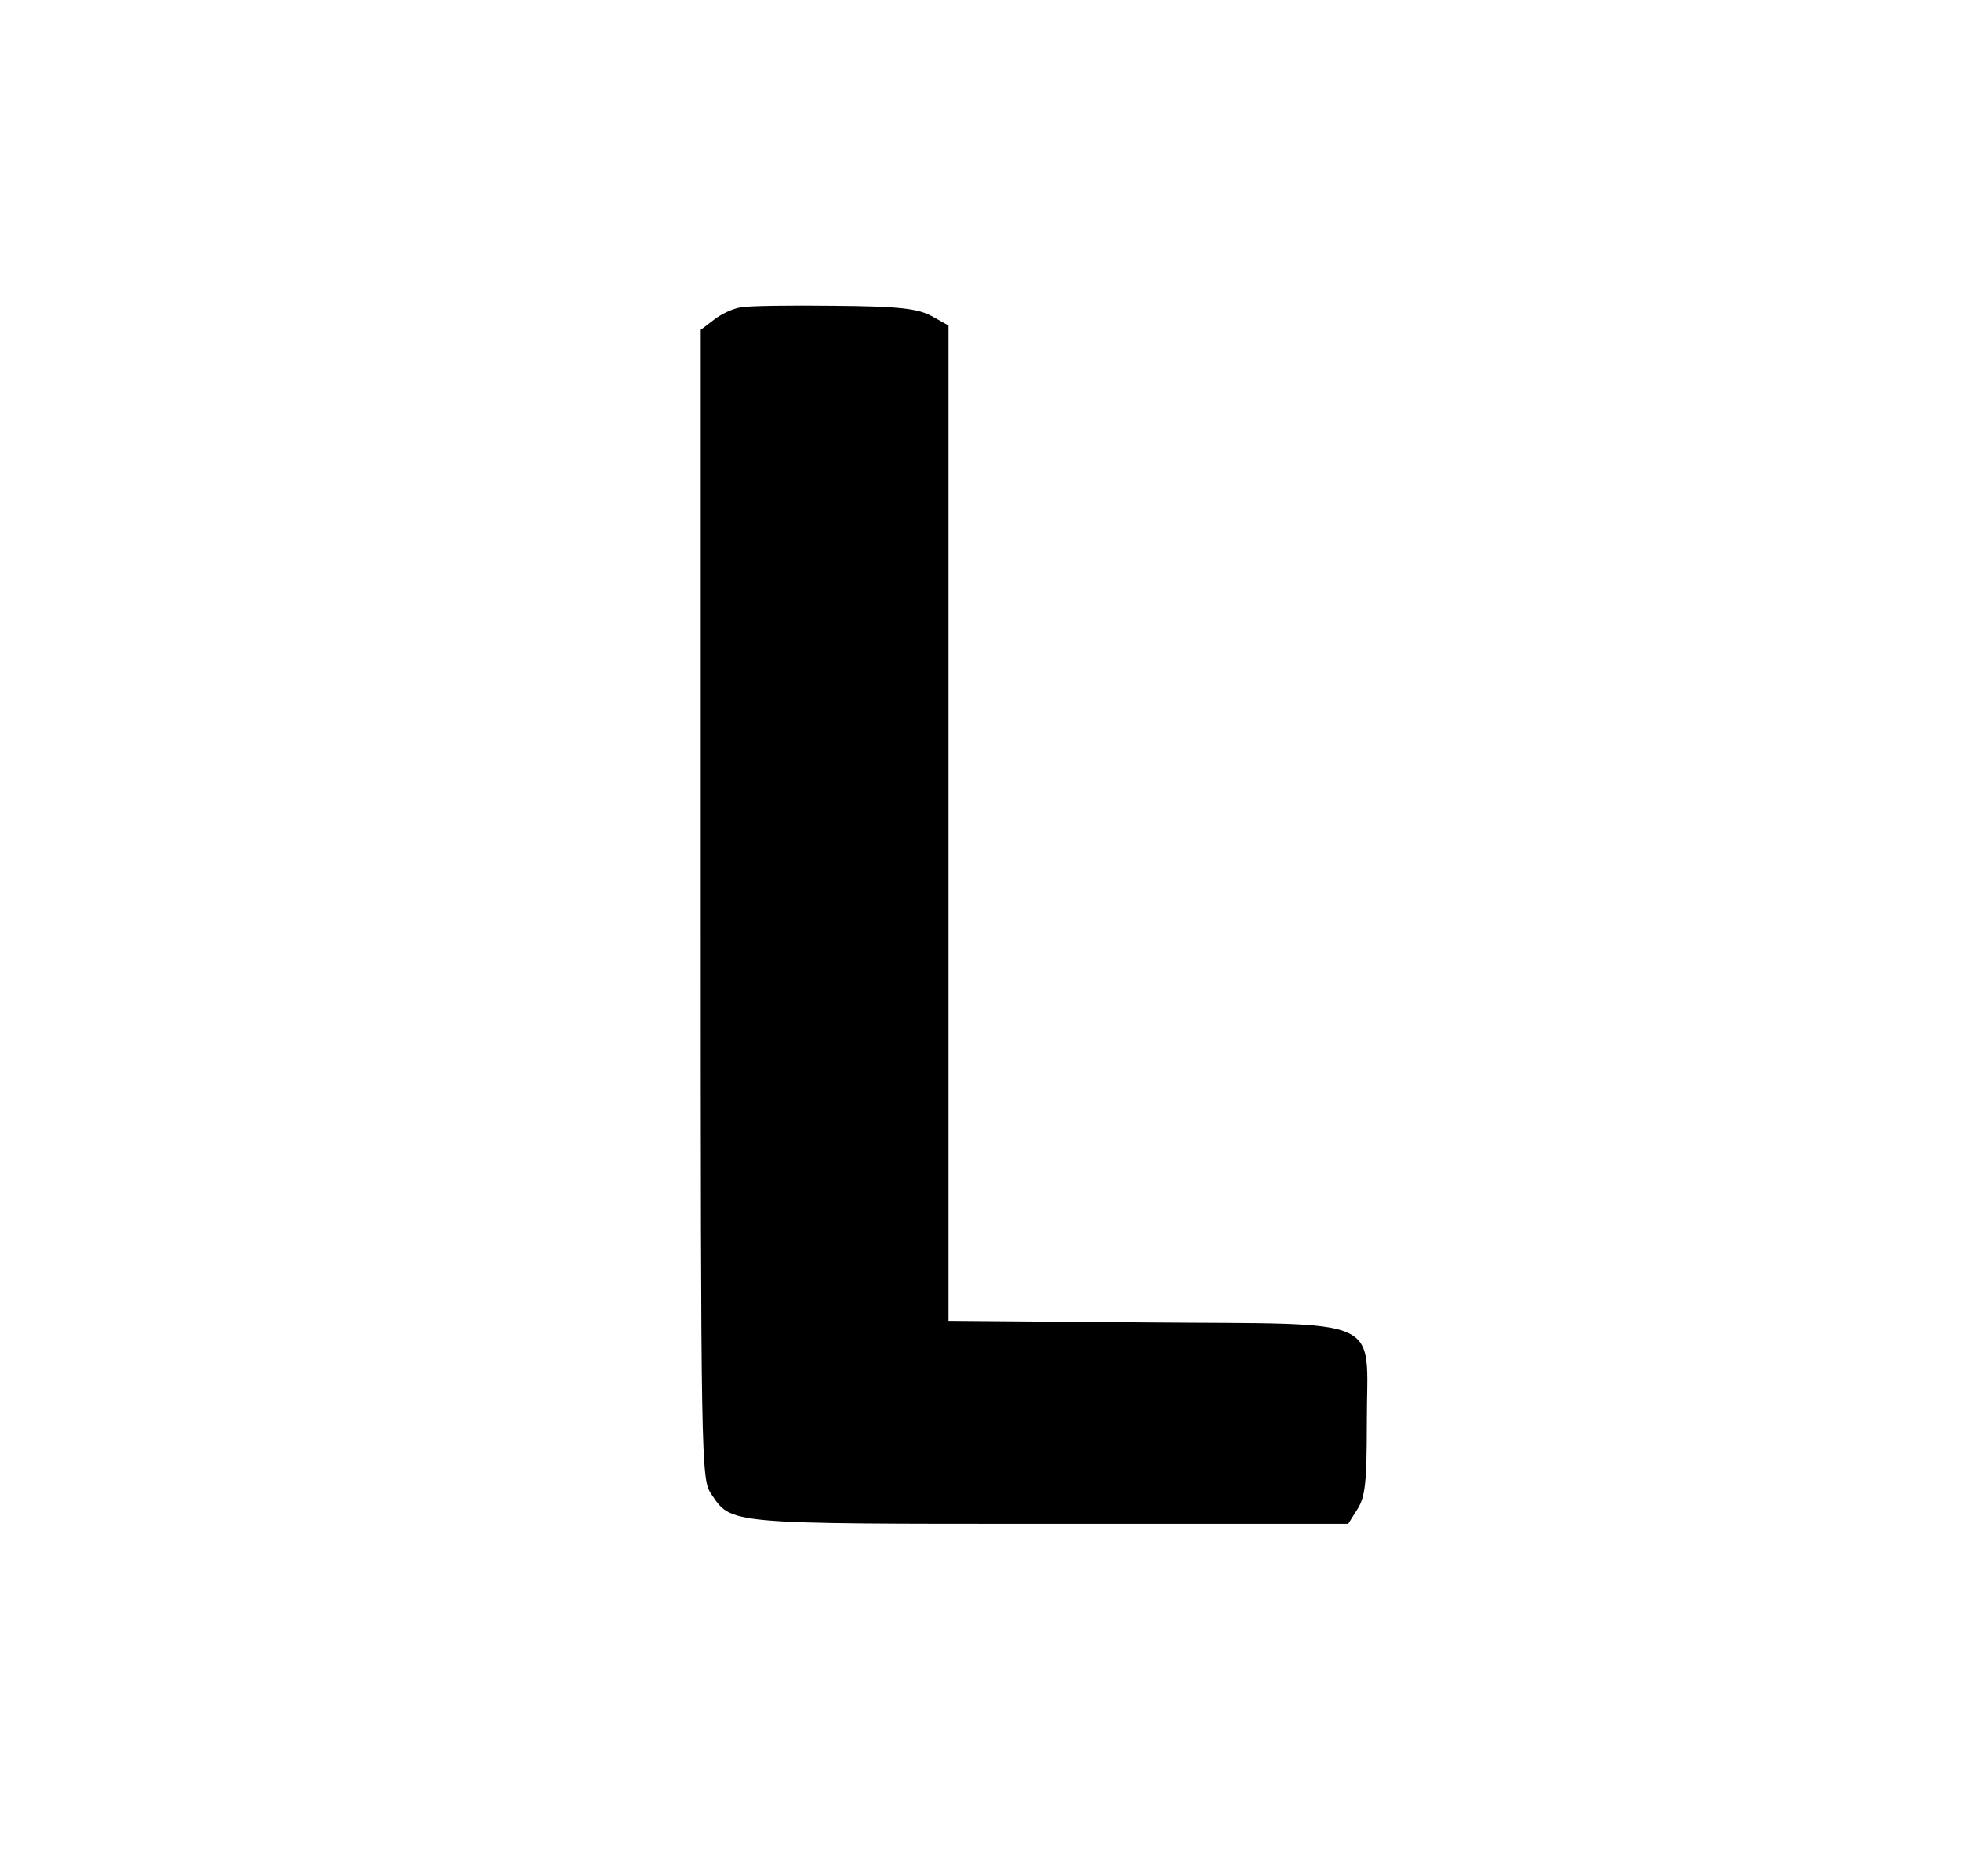
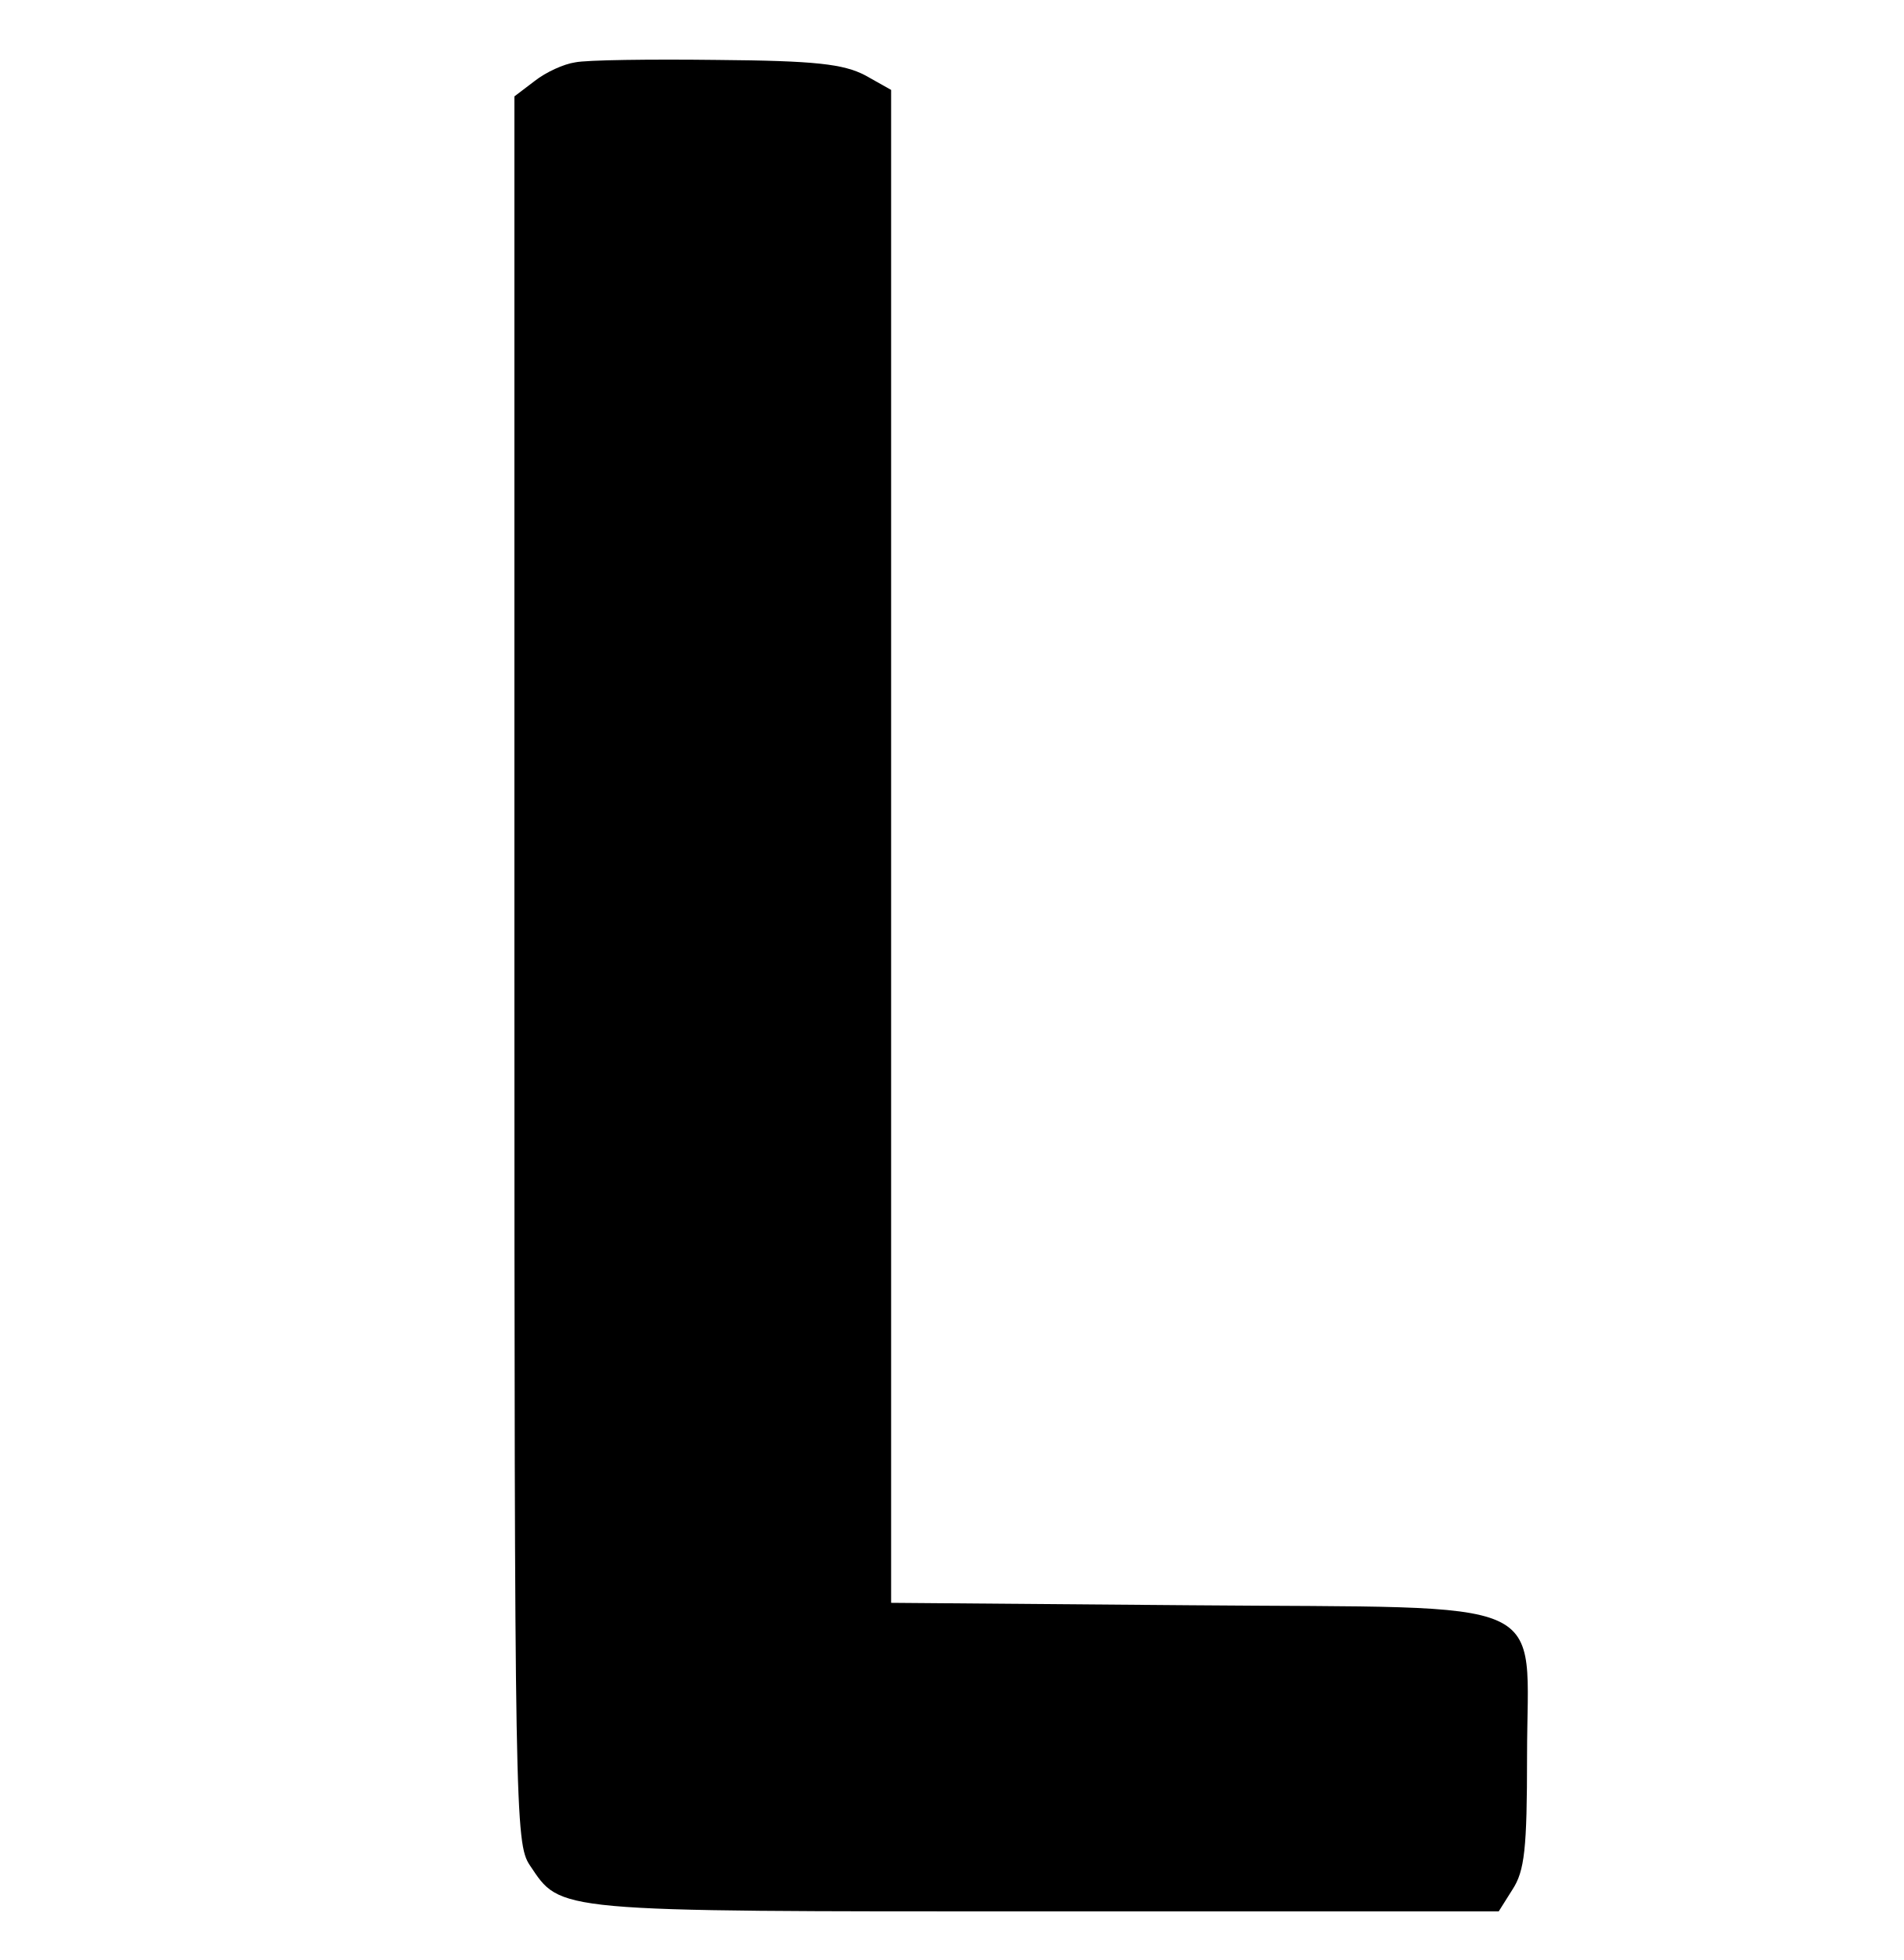
- <svg xmlns="http://www.w3.org/2000/svg" version="1.0" width="368pt" height="352pt" viewBox="0 0 368 352" preserveAspectRatio="xMidYMid meet">
-   <g transform="translate(0,352) scale(0.1,-0.1)" fill="#000000" stroke="none">
-     <path d="M1390 2943 c-14 -2 -36 -12 -50 -23 l-25 -19 0 -1078 c0 -1042 1 -1079 19 -1106 39 -58 25 -57 635 -57 l561 0 17 27 c15 23 18 50 18 165 0 201 41 182 -415 186 l-370 3 0 934 0 934 -32 18 c-27 14 -61 18 -183 19 -82 1 -161 0 -175 -3z" />
+ <svg xmlns="http://www.w3.org/2000/svg" version="1.0" width="235pt" height="242pt" viewBox="0 0 235 242" preserveAspectRatio="xMidYMid meet">
+   <g transform="translate(0,242) scale(0.1,-0.1)" fill="#000000" stroke="none">
+     <path d="M710 2343 c-14 -2 -36 -12 -50 -23 l-25 -19 0 -1078 c0 -1042 1 -1079 19 -1106 39 -58 25 -57 635 -57 l561 0 17 27 c15 23 18 50 18 165 0 201 41 182 -415 186 l-370 3 0 934 0 934 -32 18 c-27 14 -61 18 -183 19 -82 1 -161 0 -175 -3z" />
  </g>
</svg>
